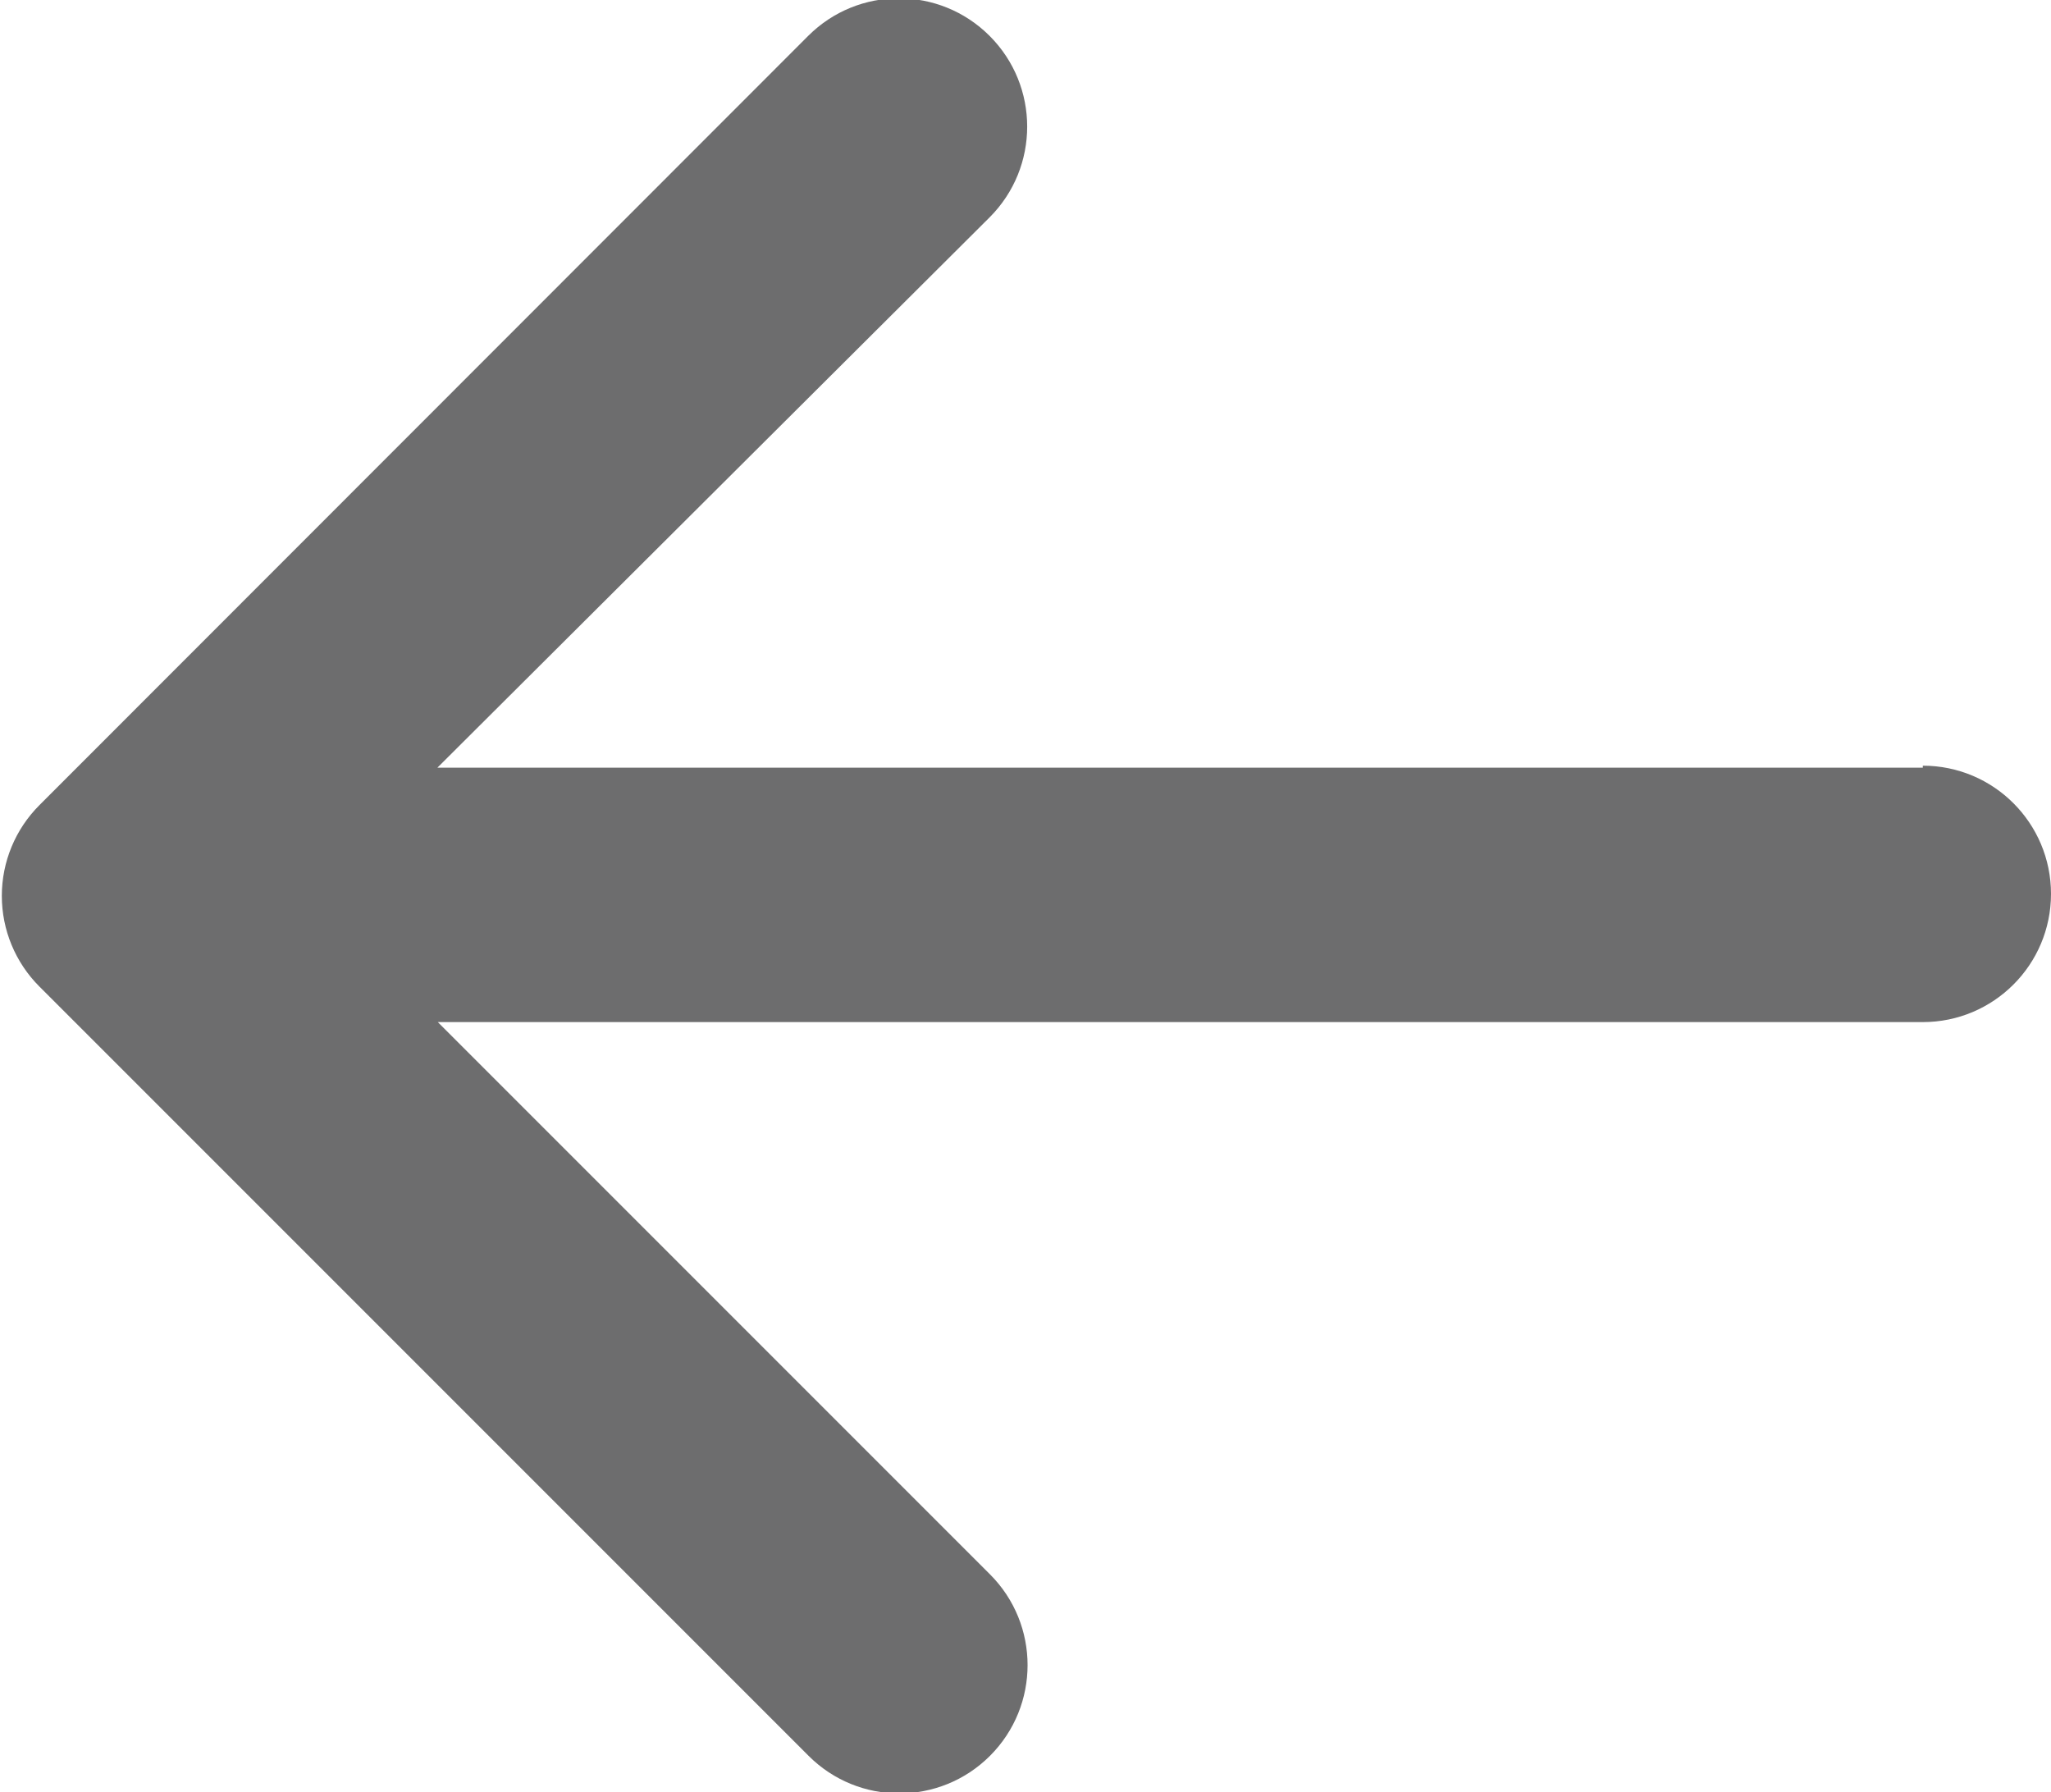
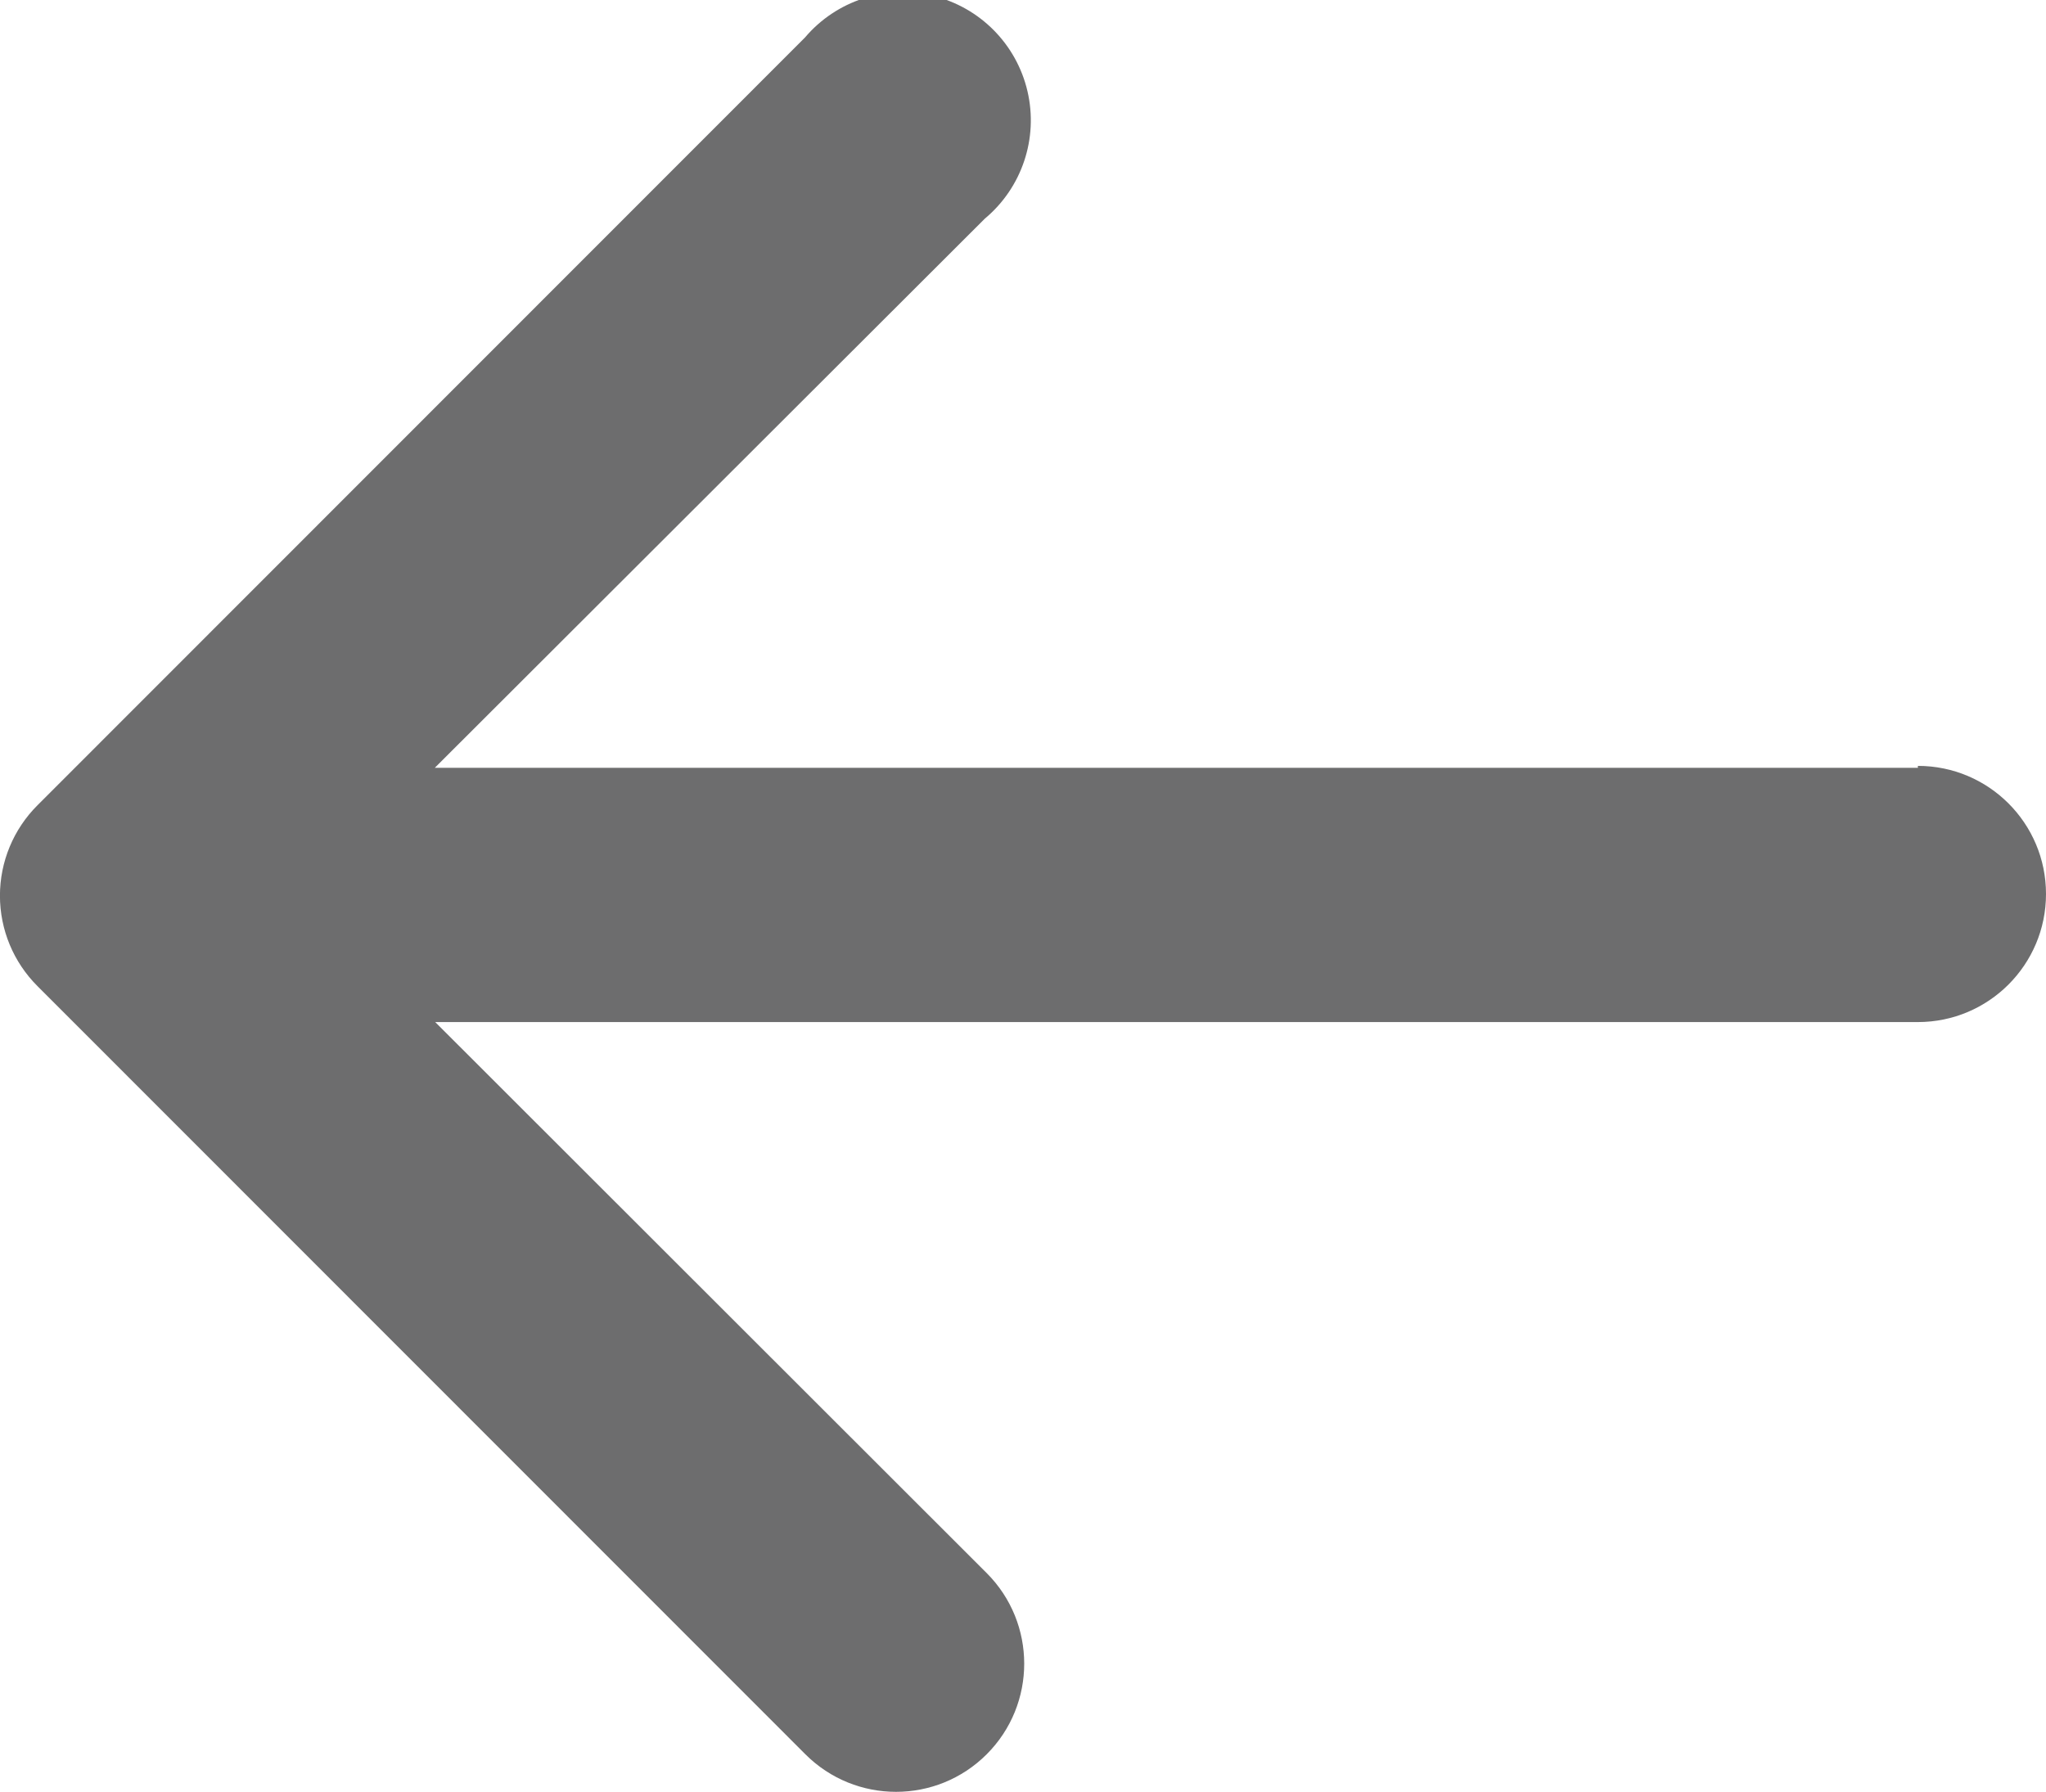
- <svg xmlns="http://www.w3.org/2000/svg" viewBox="0 0 52 45.42">
-   <path d="M52.75,26.75H15.09l14-13.95a3.25,3.25,0,0,0-4.6-4.6L5,27.7a3.25,3.25,0,0,0,0,4.6l19.5,19.5a3.25,3.25,0,0,0,4.6-4.6l-14-14H52.75a3.25,3.25,0,0,0,0-6.5Z" transform="translate(-4 -7.29)" fill="#6d6d6e" />
+ <svg xmlns="http://www.w3.org/2000/svg" viewBox="0 0 53.5 46.86">
+   <path d="M53.4,26.65H14.62L29,12.29A3.35,3.35,0,1,0,24.3,7.55L4.23,27.63a3.34,3.34,0,0,0,0,4.73h0L24.31,52.45a3.35,3.35,0,0,0,4.74-4.74L14.63,33.3H53.4a3.35,3.35,0,1,0,0-6.7Z" transform="translate(-3.25 -6.57)" fill="#6d6d6e" />
</svg>
